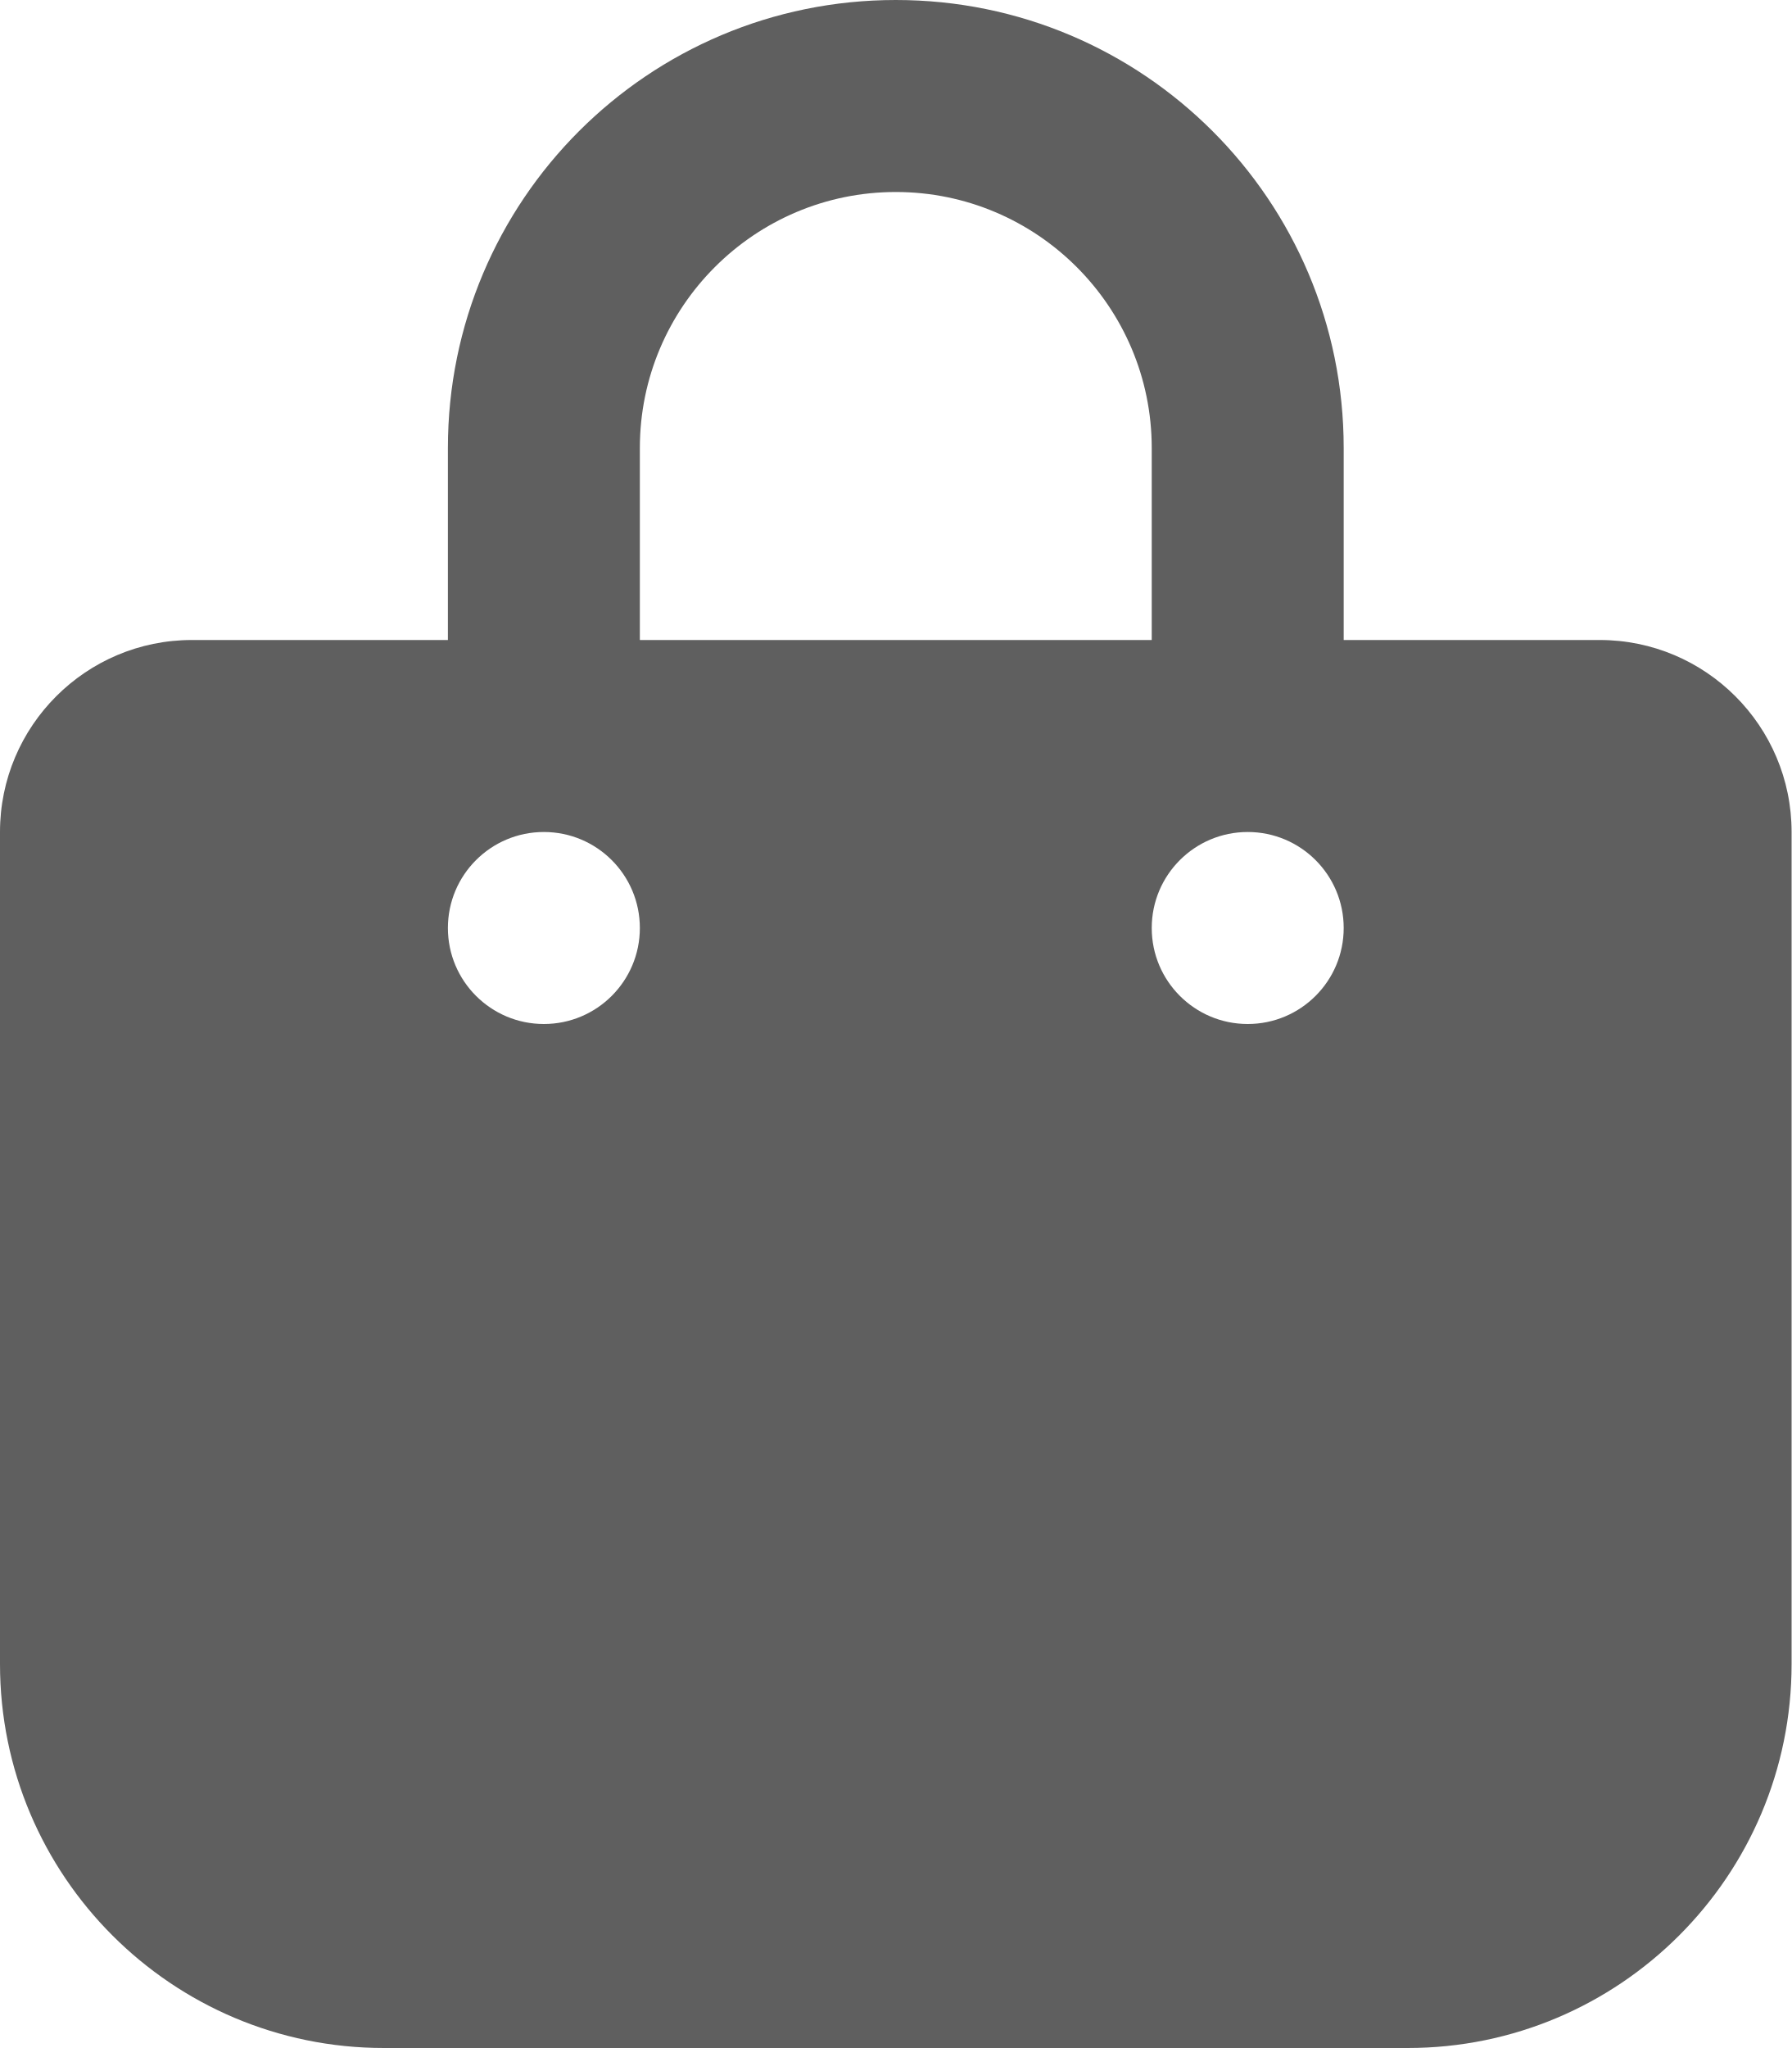
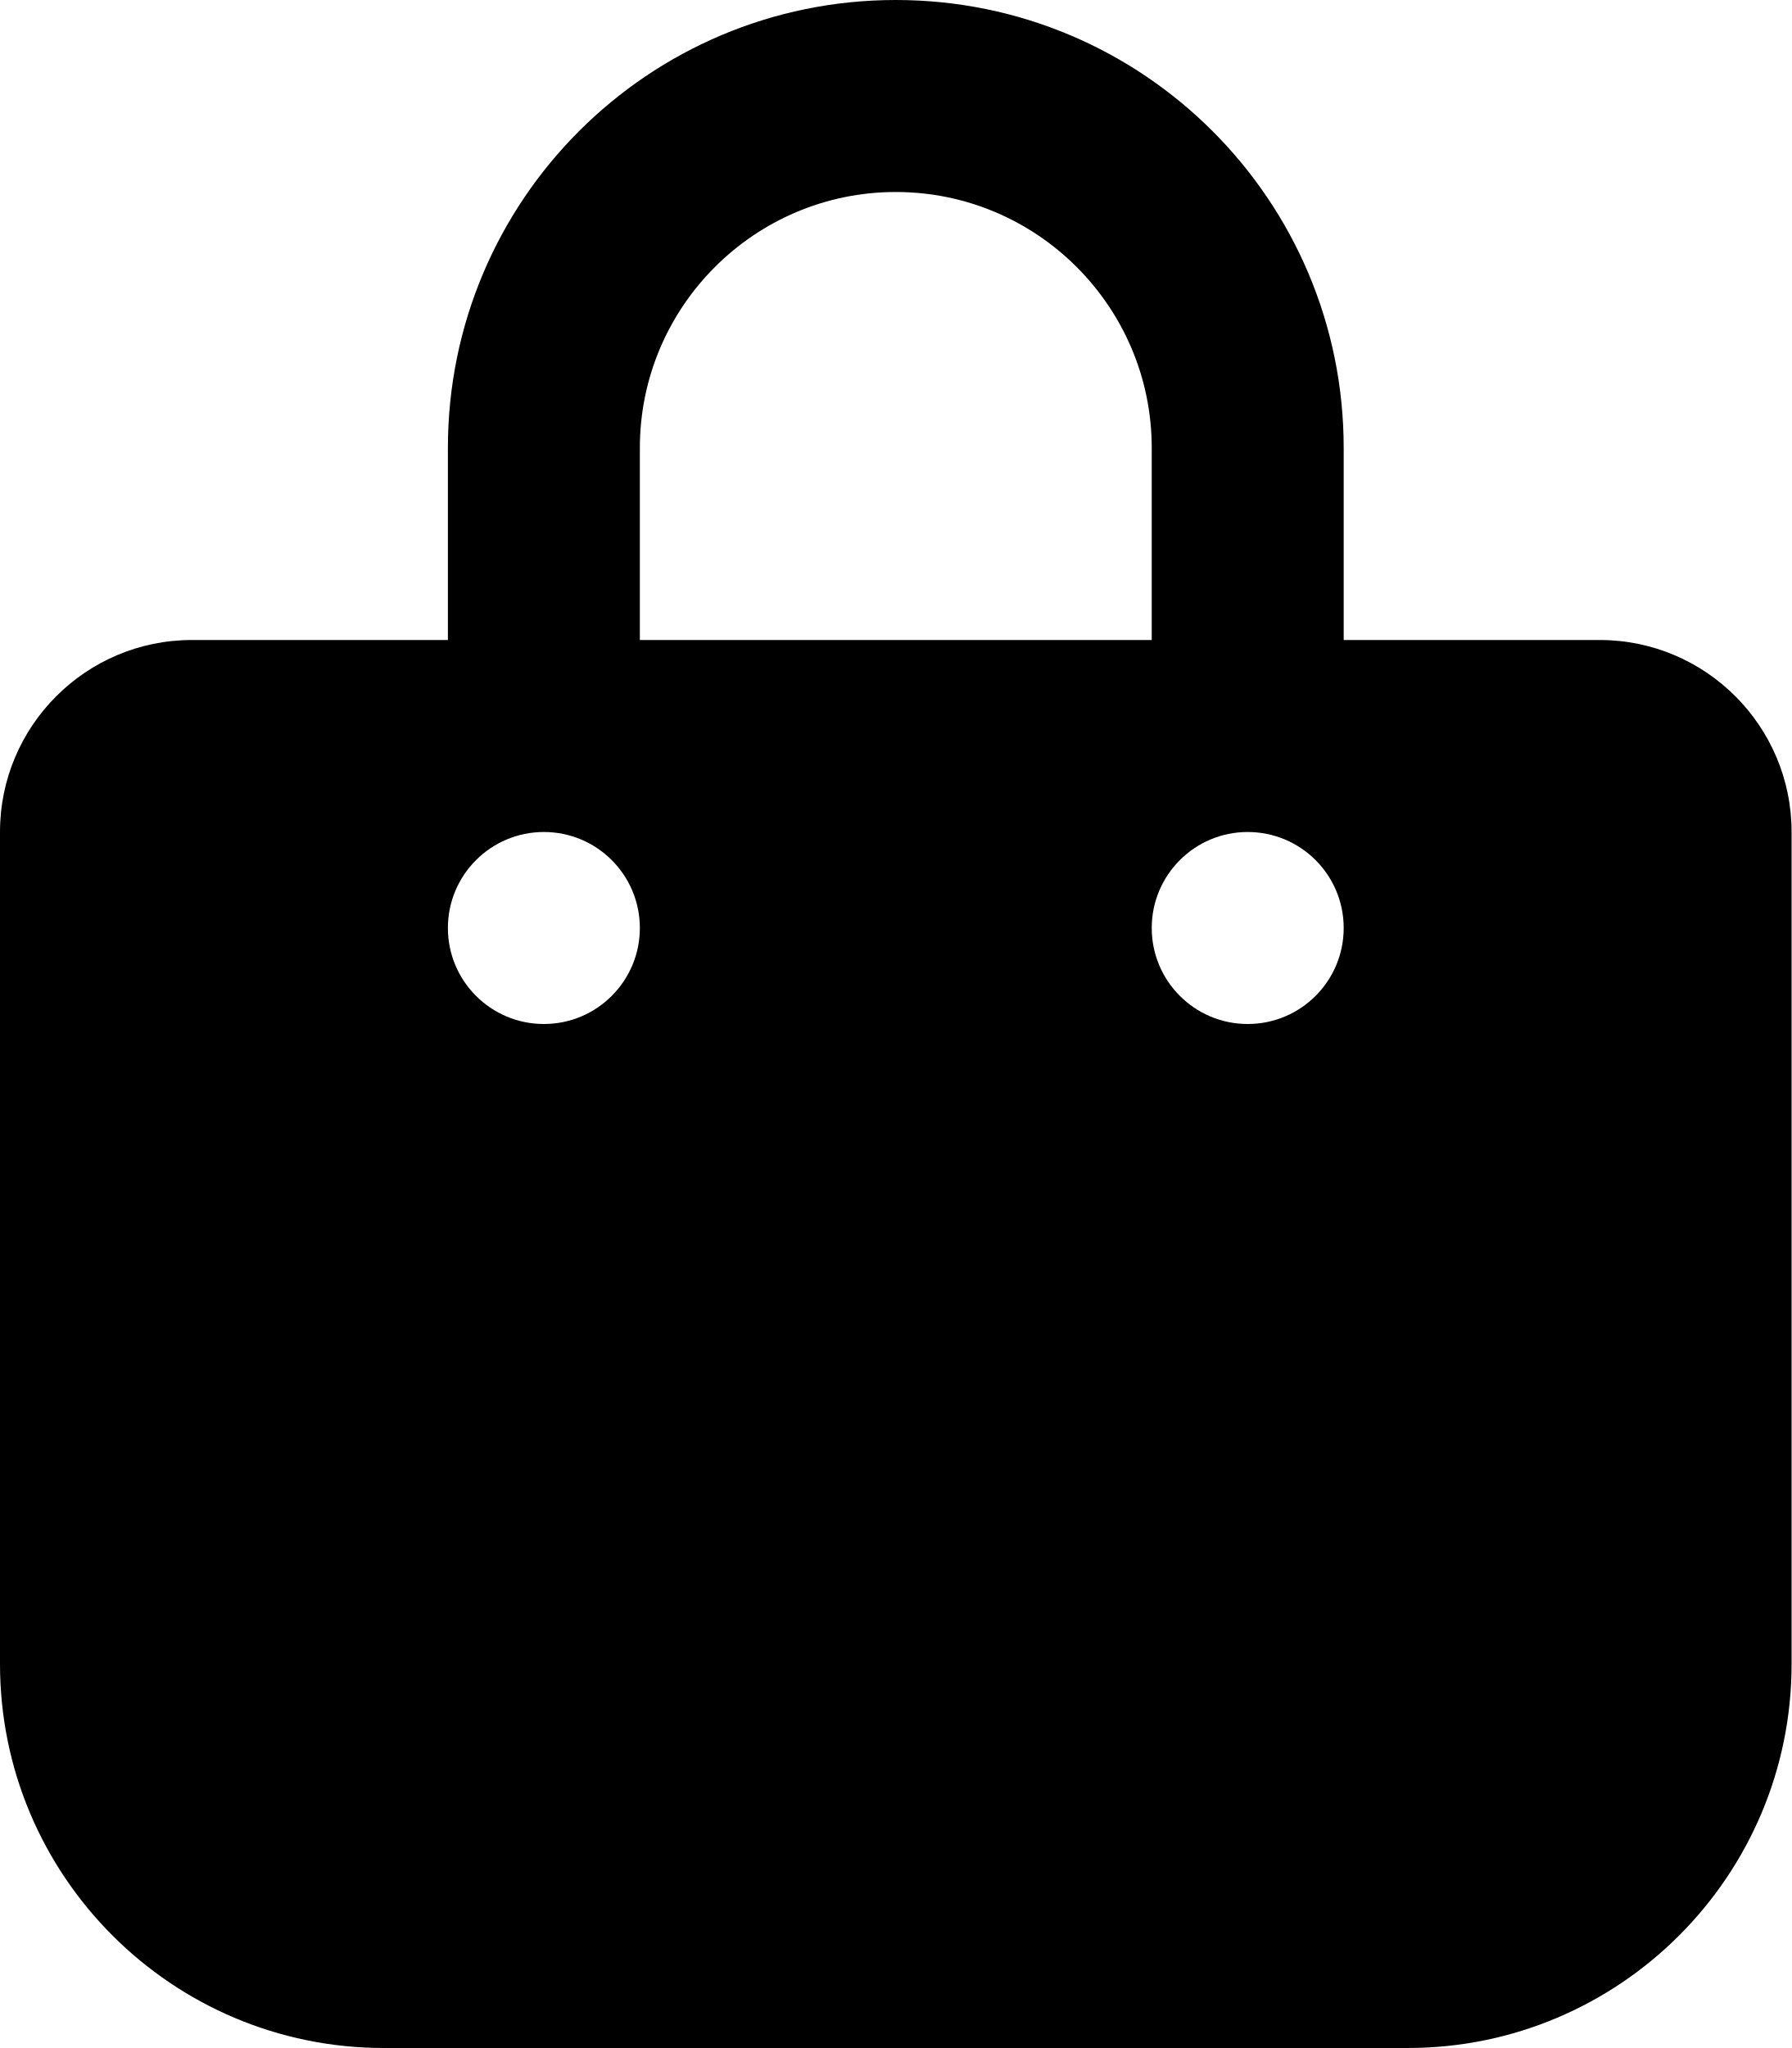
<svg xmlns="http://www.w3.org/2000/svg" height="16" width="14" viewBox="0 0 448 512">
-   <path d="M160 112c0-35.3 28.7-64 64-64s64 28.7 64 64v48H160V112zm-48 48H48c-26.5 0-48 21.5-48 48V416c0 53 43 96 96 96H352c53 0 96-43 96-96V208c0-26.5-21.5-48-48-48H336V112C336 50.1 285.9 0 224 0S112 50.1 112 112v48zm24 48a24 24 0 1 1 0 48 24 24 0 1 1 0-48zm152 24a24 24 0 1 1 48 0 24 24 0 1 1 -48 0z" fill="#5F5F5F" />
+   <path d="M160 112c0-35.3 28.7-64 64-64s64 28.7 64 64v48H160V112zm-48 48H48c-26.5 0-48 21.5-48 48V416c0 53 43 96 96 96H352c53 0 96-43 96-96V208c0-26.5-21.5-48-48-48H336V112C336 50.1 285.9 0 224 0S112 50.1 112 112v48zm24 48a24 24 0 1 1 0 48 24 24 0 1 1 0-48zm152 24a24 24 0 1 1 48 0 24 24 0 1 1 -48 0z" fill="#000000" />
</svg>
